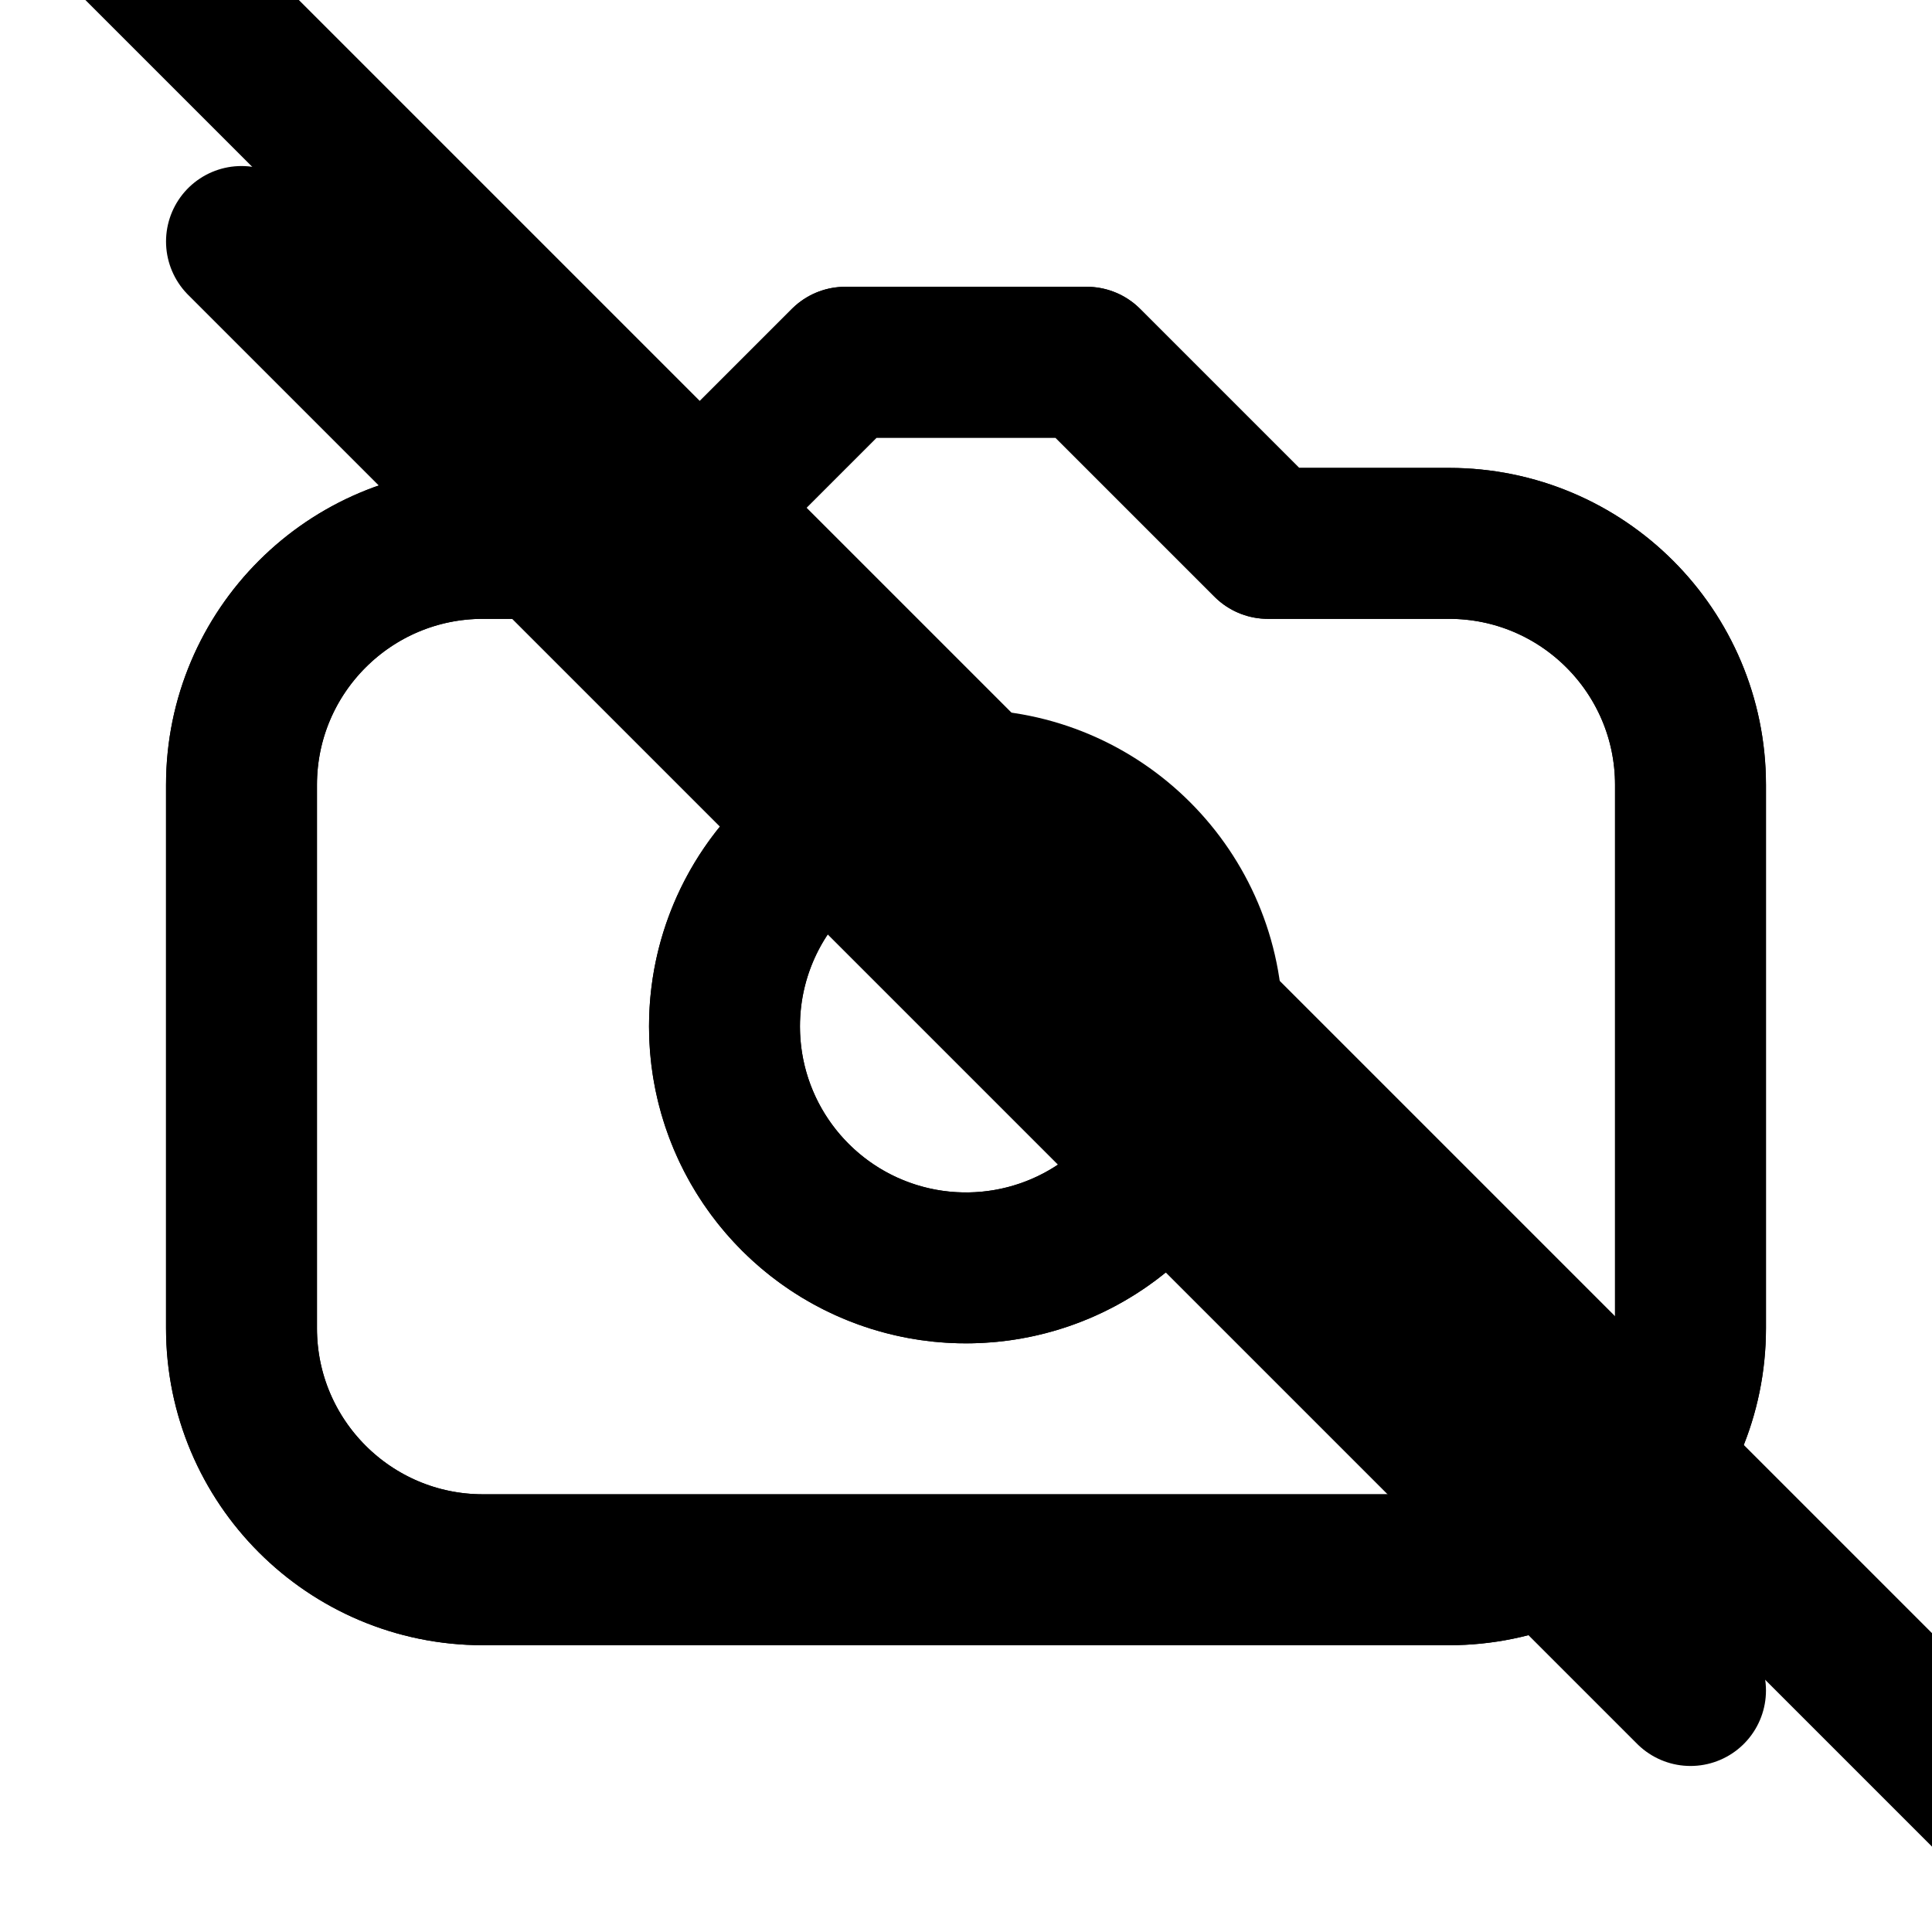
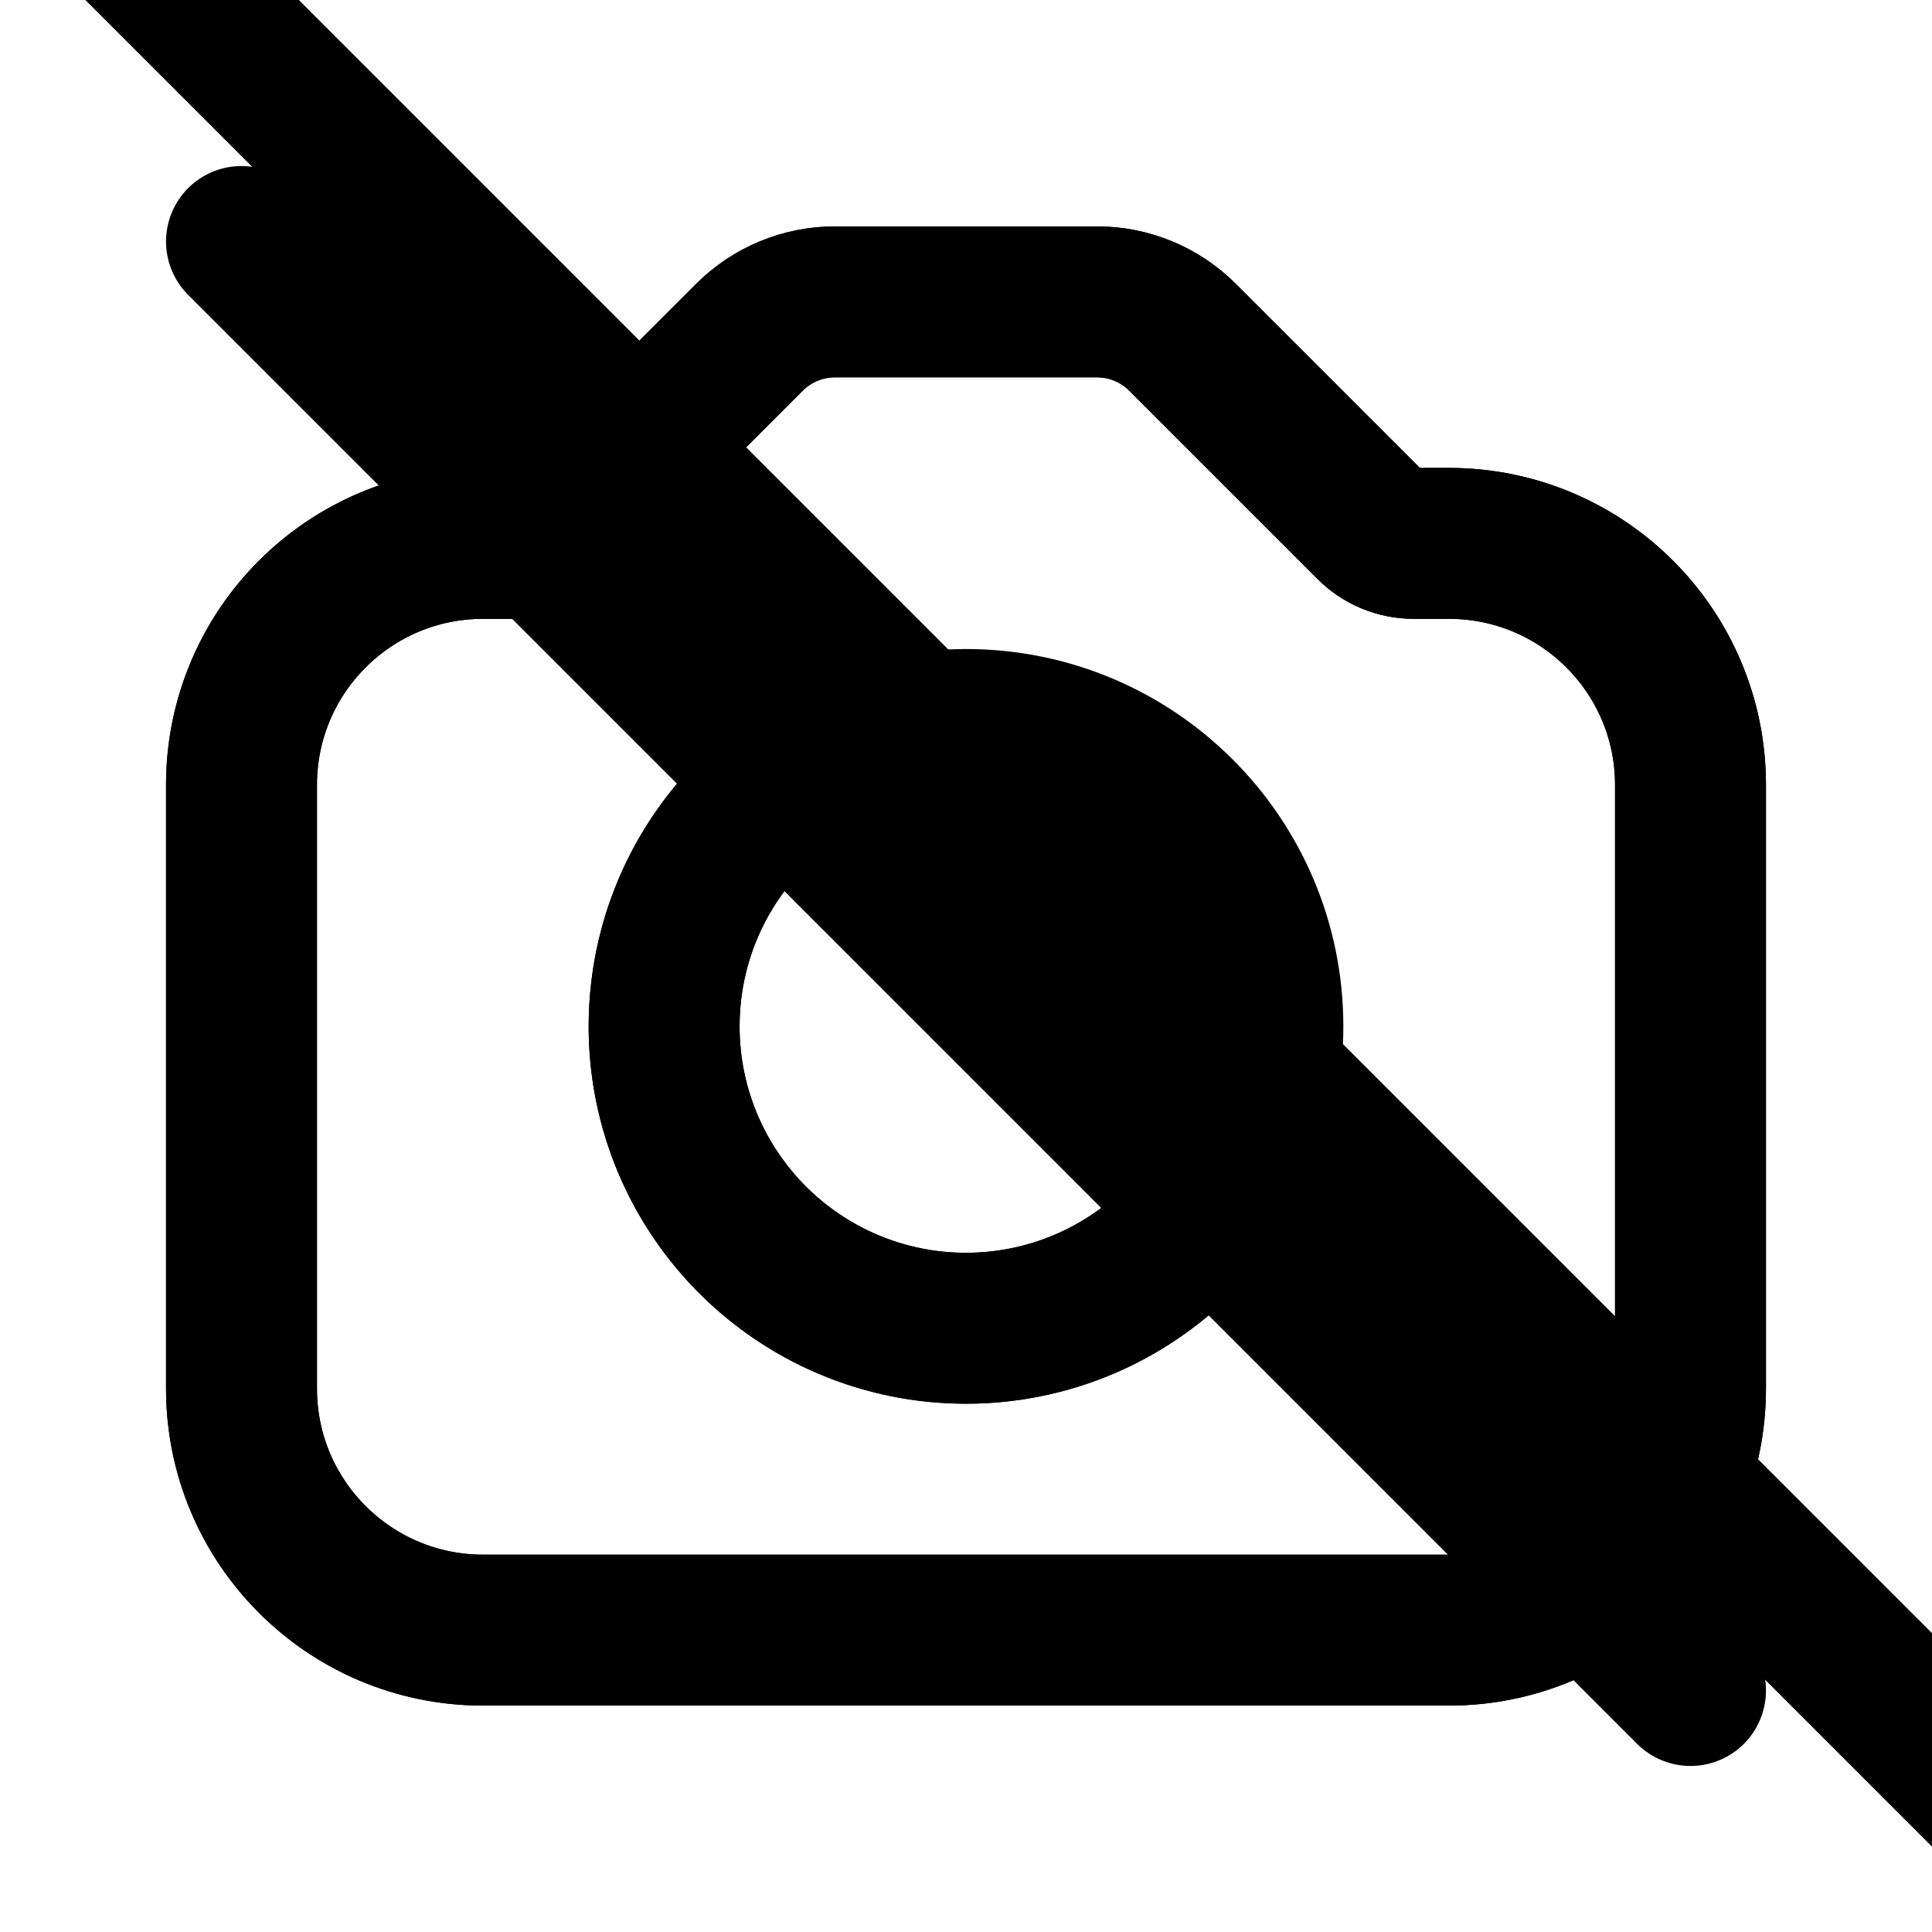
<svg xmlns="http://www.w3.org/2000/svg" data-set="area-pilot" data-counter="sliver" data-keyline="square" data-angles="free" width="16" height="16" viewBox="0 0 16 16" fill="none">
-   <path data-filled="line" d="M2 6.5A2 2 0 0 1 4 4.5H5.5L7 3H9L10.5 4.5H12A2 2 0 0 1 14 6.5V11A2 2 0 0 1 12 13H4A2 2 0 0 1 2 11Z" fill="none" stroke="currentColor" stroke-width="1.25" stroke-linecap="round" stroke-linejoin="round" />
-   <circle data-filled="line" cx="8" cy="8.5" r="2" fill="none" stroke="currentColor" stroke-width="1.25" stroke-linecap="round" stroke-linejoin="round" />
-   <path data-filled="fill" d="M2 6.5A2 2 0 0 1 4 4.5H5.5L7 3H9L10.5 4.5H12A2 2 0 0 1 14 6.5V11A2 2 0 0 1 12 13H4A2 2 0 0 1 2 11Z" fill="none" stroke="currentColor" stroke-width="1.25" stroke-linecap="round" stroke-linejoin="round" />
-   <path data-filled="knockout" d="M6 8.5A2 2 0 0 1 6.858 6.858M9.642 9.642A2 2 0 0 1 6 8.5" fill="none" stroke="currentColor" stroke-width="1.25" stroke-linecap="round" stroke-linejoin="round" />
+   <path data-filled="line" d="M4 4.5L4.293 4.5A0.5 0.5 0 0 0 4.646 4.354L6.207 2.793A1 1 0 0 1 6.914 2.5L9.086 2.5A1 1 0 0 1 9.793 2.793L11.354 4.354A0.5 0.5 0 0 0 11.707 4.5L12 4.5A2 2 0 0 1 14 6.5L14 11.5A2 2 0 0 1 12 13.5L4 13.5A2 2 0 0 1 2 11.5L2 6.5A2 2 0 0 1 4 4.5Z" fill="none" stroke="currentColor" stroke-width="1.25" stroke-linecap="round" stroke-linejoin="round" />
+   <circle data-filled="line" cx="8" cy="8.5" r="2.5" fill="none" stroke="currentColor" stroke-width="1.25" stroke-linecap="round" stroke-linejoin="round" />
+   <path data-filled="fill" d="M4 4.5L4.293 4.5A0.5 0.5 0 0 0 4.646 4.354L6.207 2.793A1 1 0 0 1 6.914 2.5L9.086 2.5A1 1 0 0 1 9.793 2.793L11.354 4.354A0.5 0.5 0 0 0 11.707 4.5L12 4.5A2 2 0 0 1 14 6.5L14 11.5A2 2 0 0 1 12 13.5L4 13.5A2 2 0 0 1 2 11.5L2 6.5A2 2 0 0 1 4 4.5Z" fill="none" stroke="currentColor" stroke-width="1.25" stroke-linecap="round" stroke-linejoin="round" />
+   <path data-filled="knockout" d="M5.5 8.5A2.5 2.5 0 0 1 6.5 6.5M10 10A2.5 2.5 0 0 1 5.5 8.5" fill="none" stroke="currentColor" stroke-width="1.25" stroke-linecap="round" stroke-linejoin="round" />
  <path data-filled="gap" d="M0.909 -0.682L16.909 15.318" fill="none" stroke="currentColor" stroke-width="1.25" stroke-linecap="round" stroke-linejoin="round" />
  <path d="M2 2L14 14" fill="none" stroke="currentColor" stroke-width="1.25" stroke-linecap="round" stroke-linejoin="round" />
</svg>
